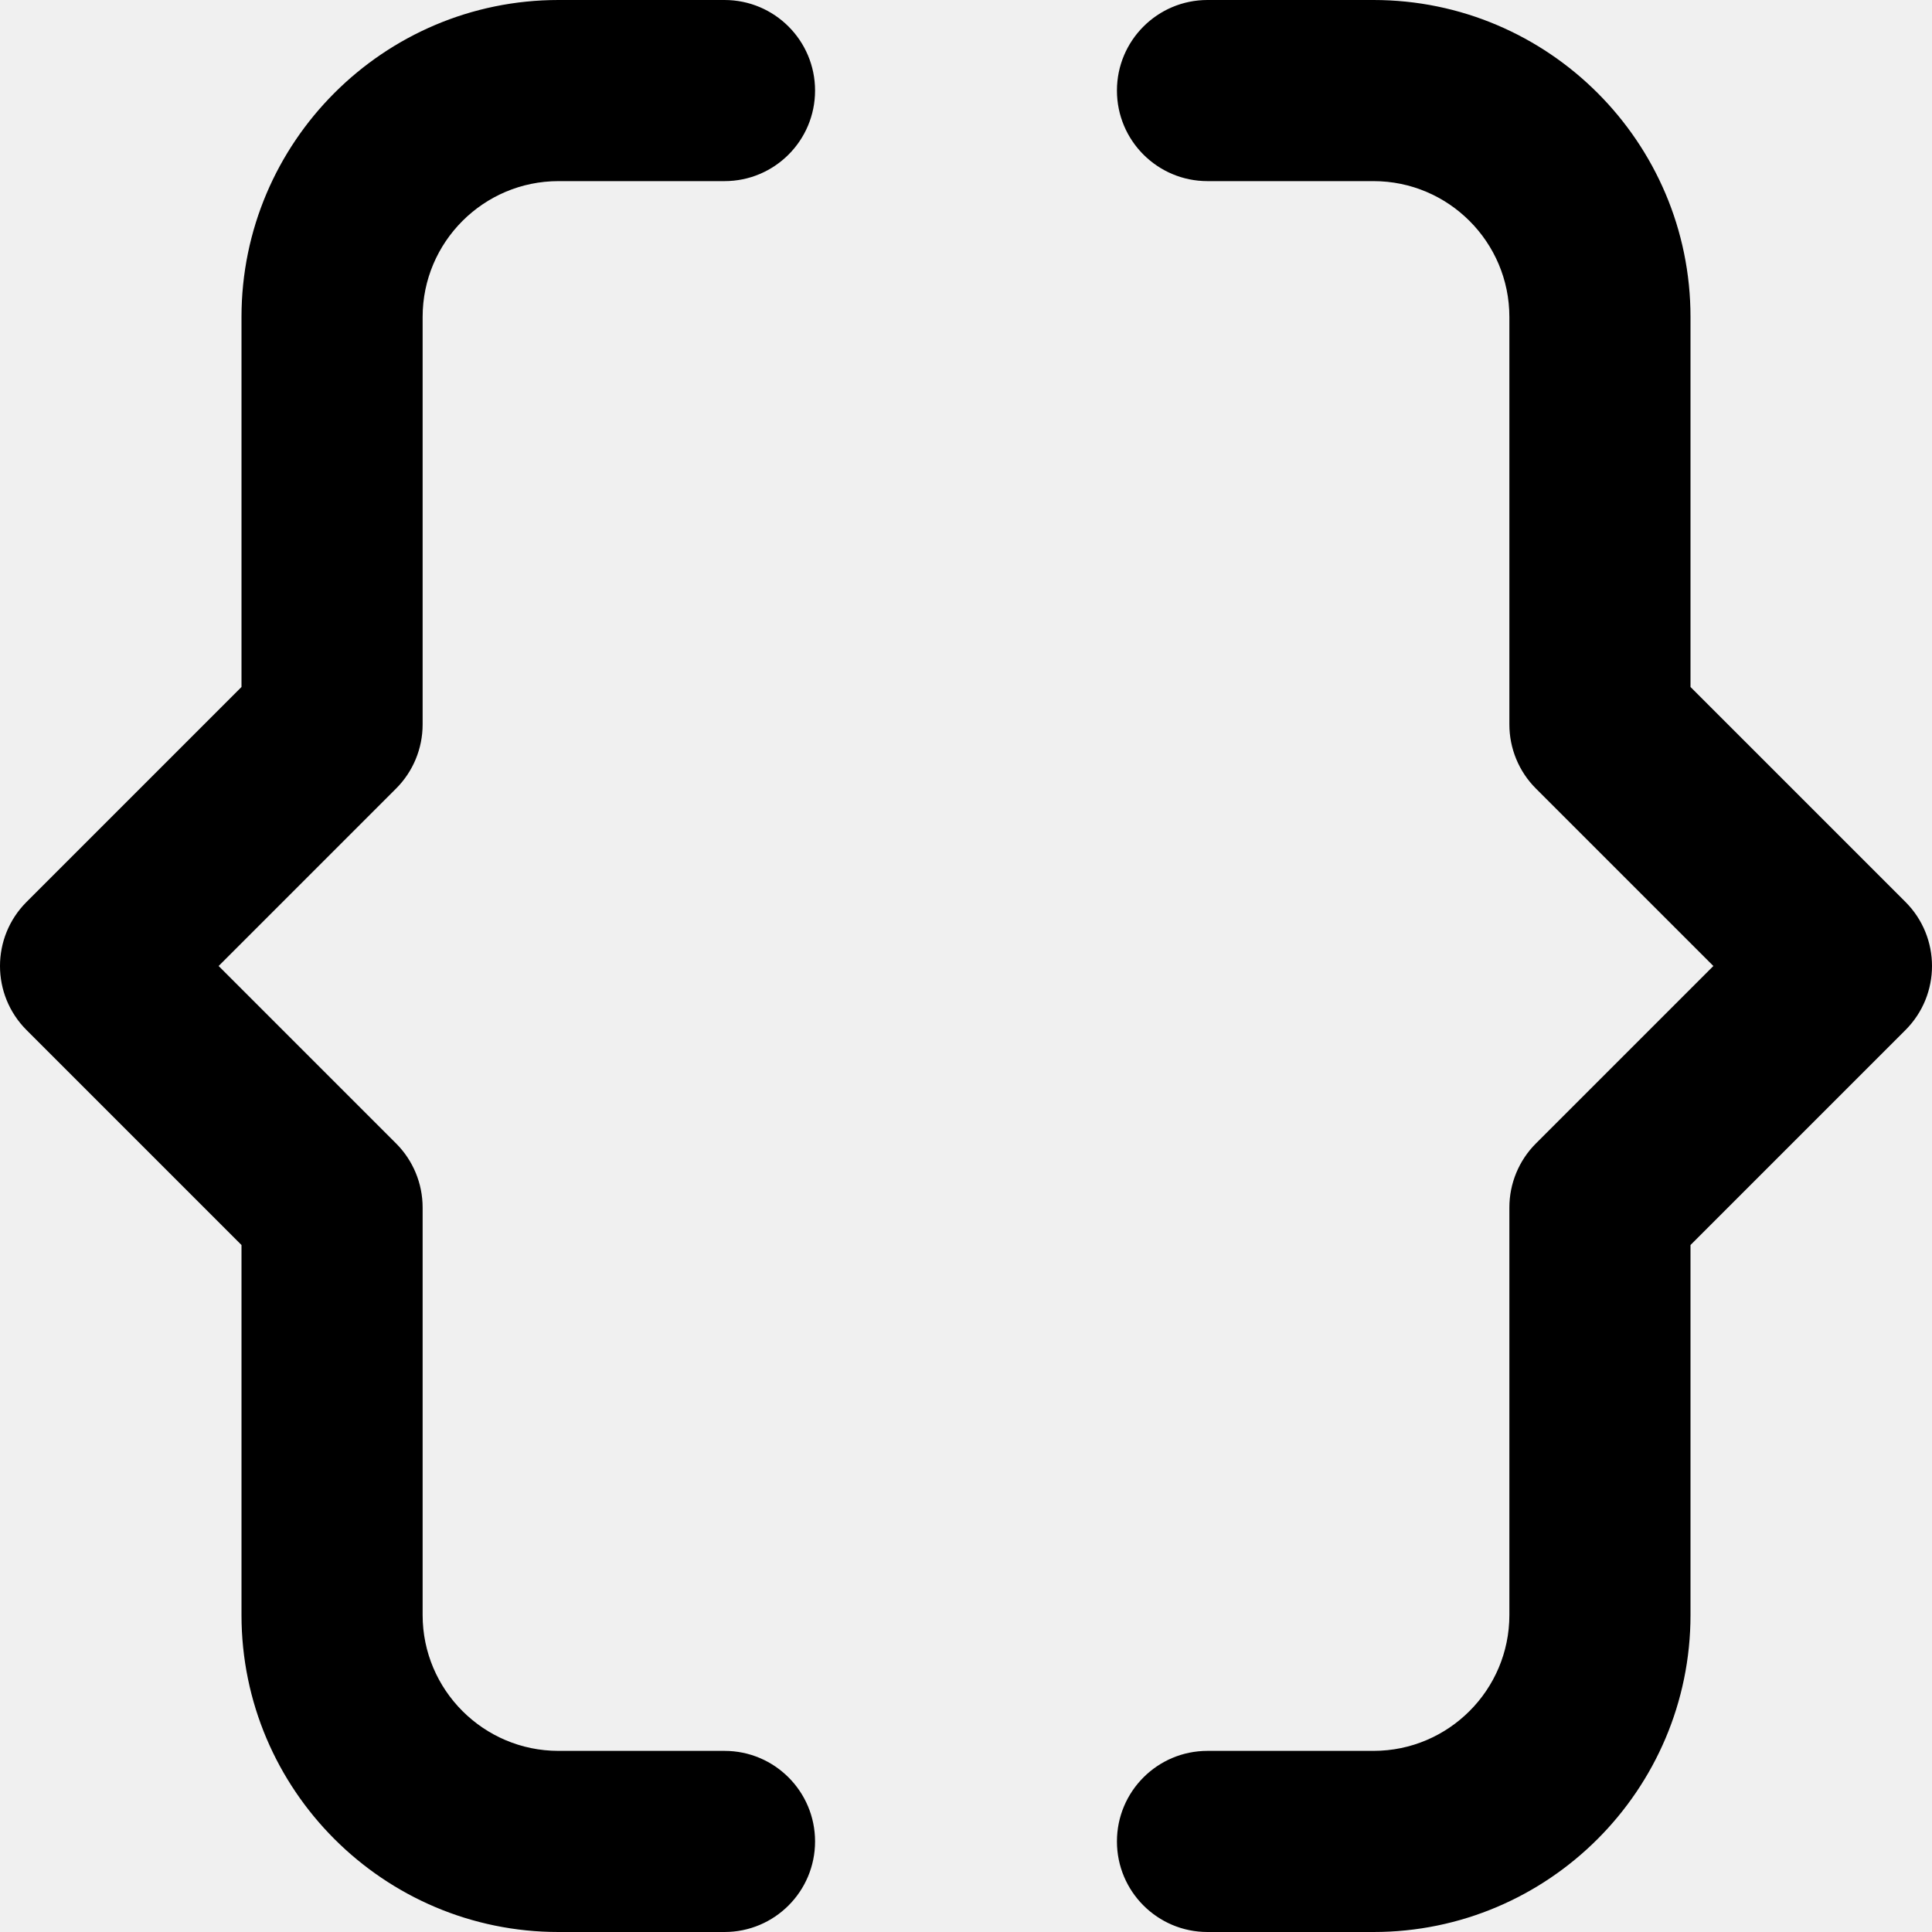
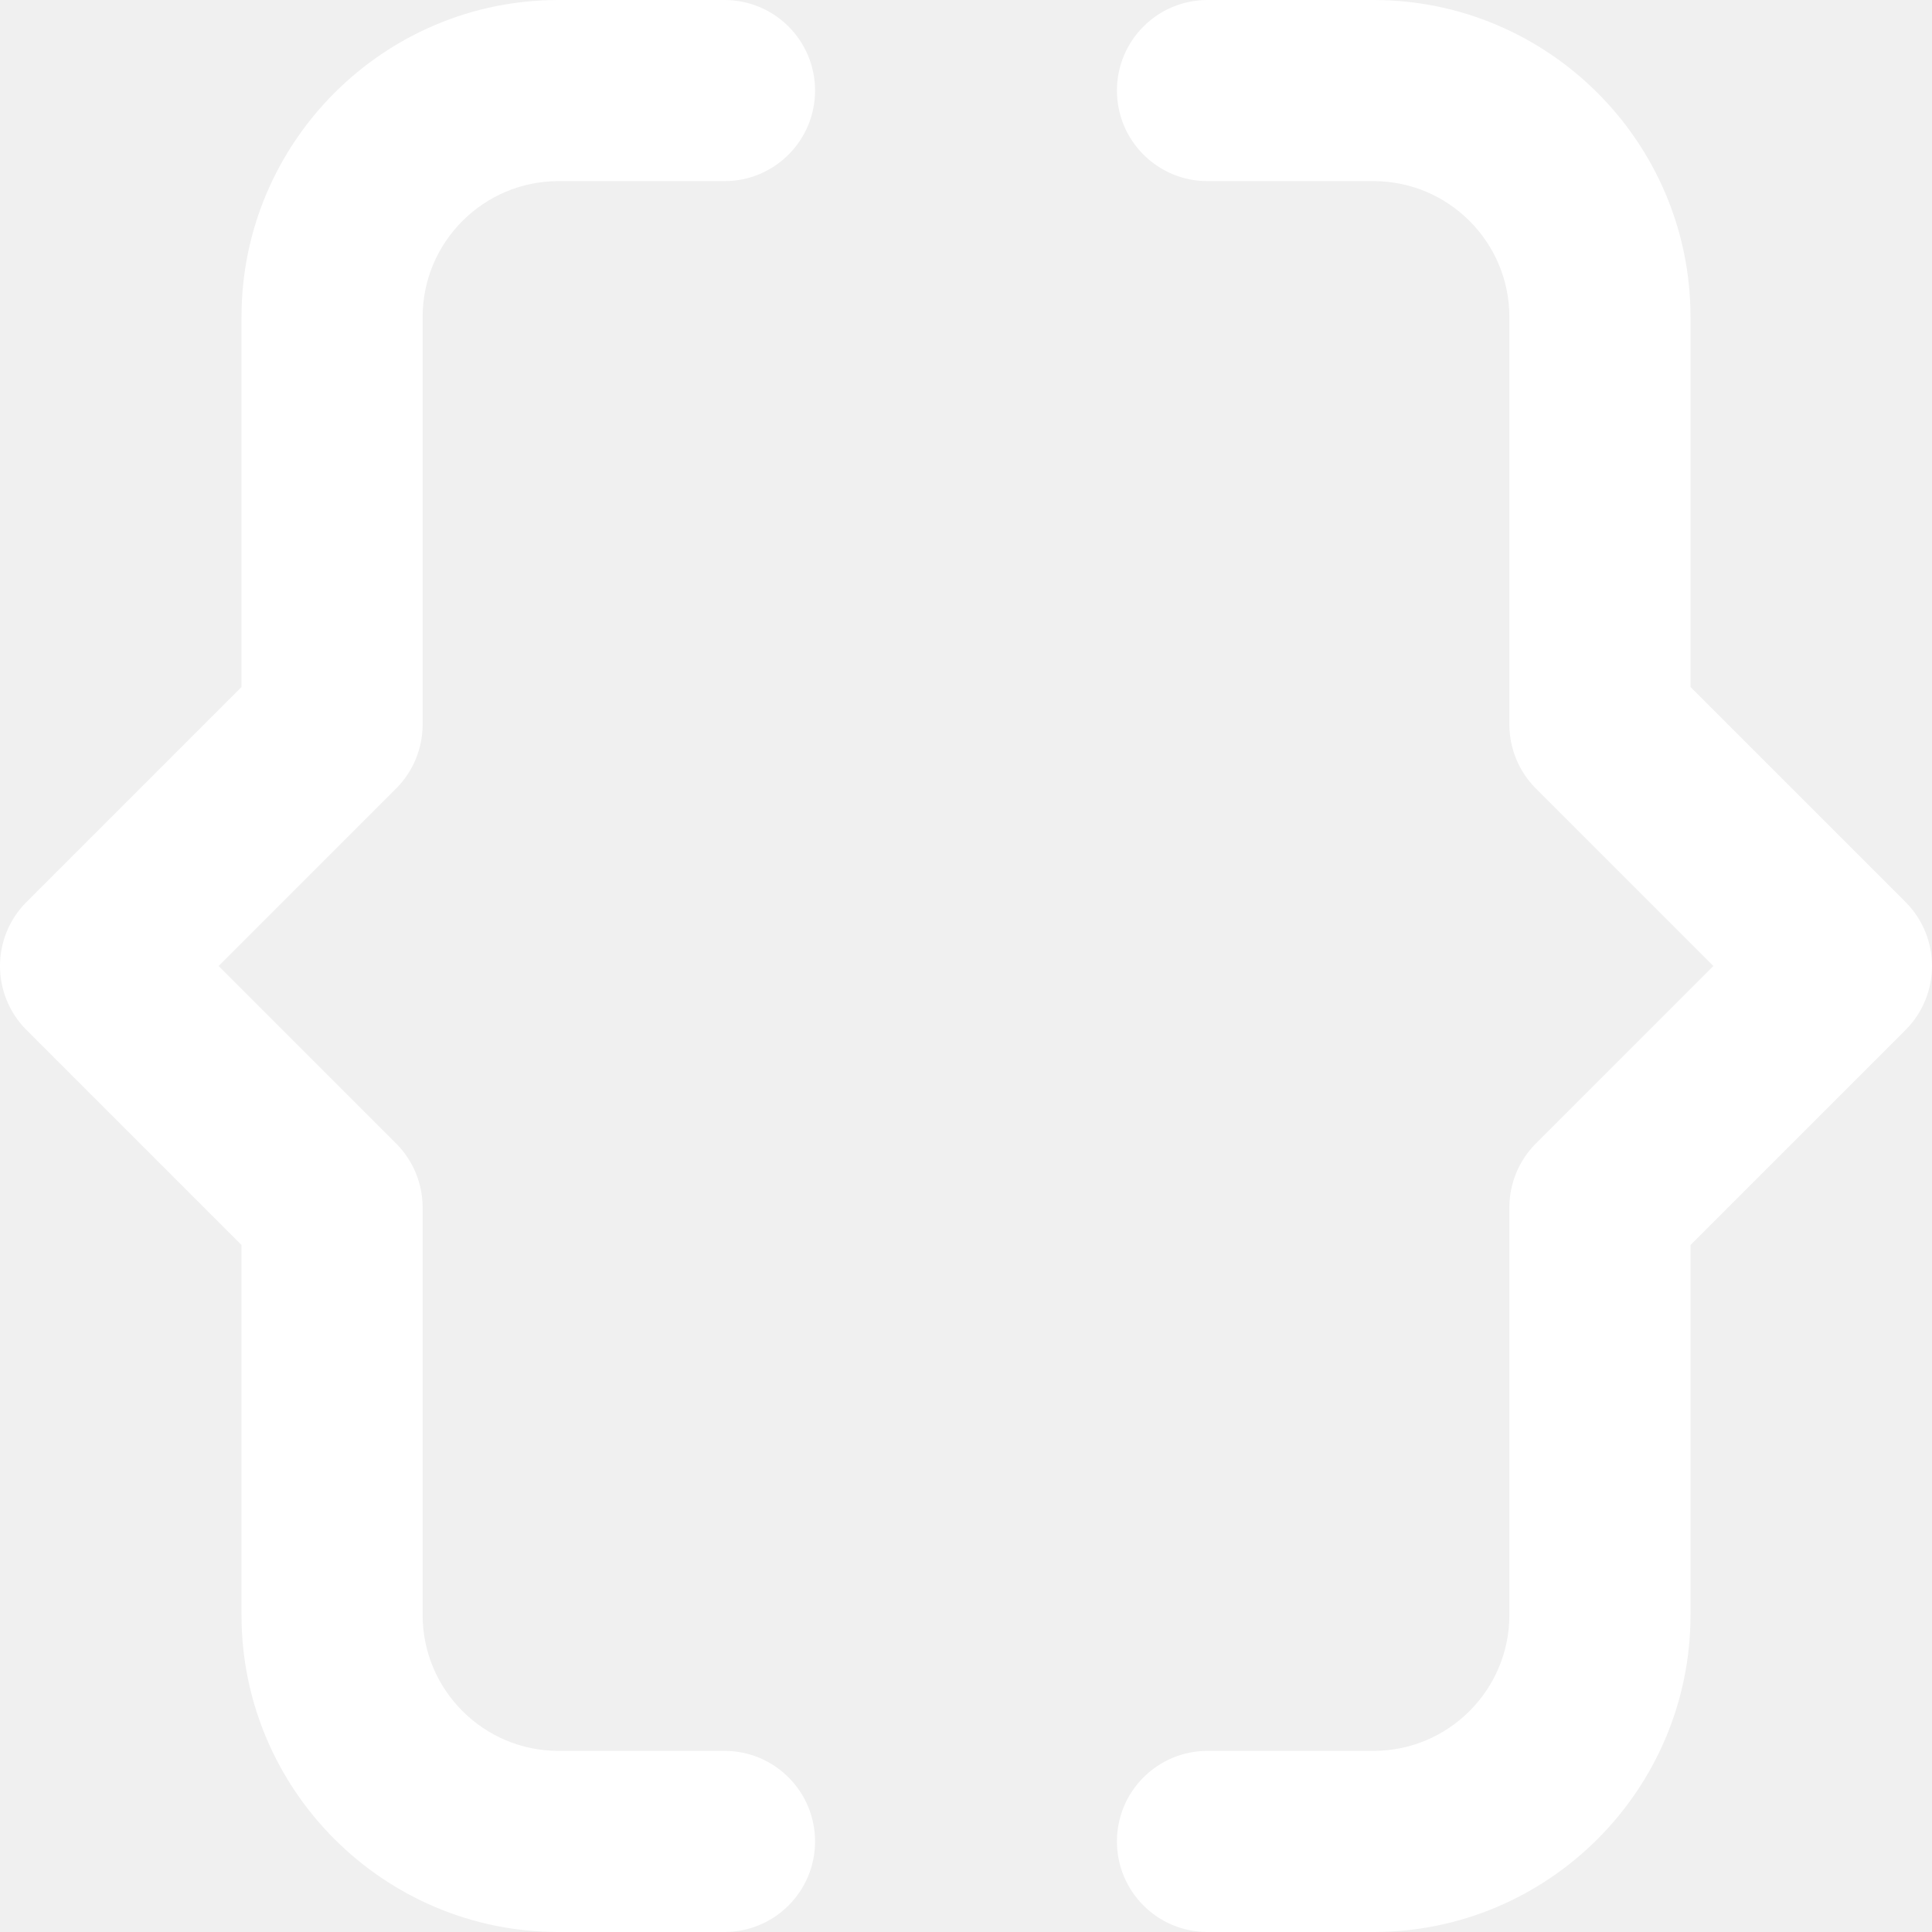
- <svg xmlns="http://www.w3.org/2000/svg" id="Layer" enable-background="new 0 0 512 512" height="512" viewBox="0 0 512 512" width="512">
+ <svg xmlns="http://www.w3.org/2000/svg" id="Layer" enable-background="new 0 0 512 512" height="512" viewBox="0 0 512 512" width="512" fill="#fff">
  <path d="m504.971 239.029-56.971-56.97v-98.059c0-46.317-37.682-84-84-84h-44c-13.255 0-24 10.745-24 24s10.745 24 24 24h44c19.851 0 36 16.149 36 36v108c0 6.365 2.529 12.47 7.029 16.971l47.03 47.029-47.029 47.029c-4.501 4.501-7.03 10.606-7.03 16.971v108c0 19.851-16.149 36-36 36h-44c-13.255 0-24 10.745-24 24s10.745 24 24 24h44c46.318 0 84-37.683 84-84v-98.059l56.971-56.971c9.372-9.372 9.372-24.568 0-33.941z" />
  <path d="m112 192v-108c0-19.851 16.149-36 36-36h44c13.255 0 24-10.745 24-24s-10.745-24-24-24h-44c-46.318 0-84 37.683-84 84v98.059l-56.971 56.97c-9.373 9.373-9.373 24.568 0 33.941l56.971 56.971v98.059c0 46.317 37.682 84 84 84h44c13.255 0 24-10.745 24-24s-10.745-24-24-24h-44c-19.851 0-36-16.149-36-36v-108c0-6.365-2.529-12.47-7.029-16.971l-47.03-47.029 47.029-47.029c4.501-4.501 7.03-10.606 7.03-16.971z" />
</svg>
